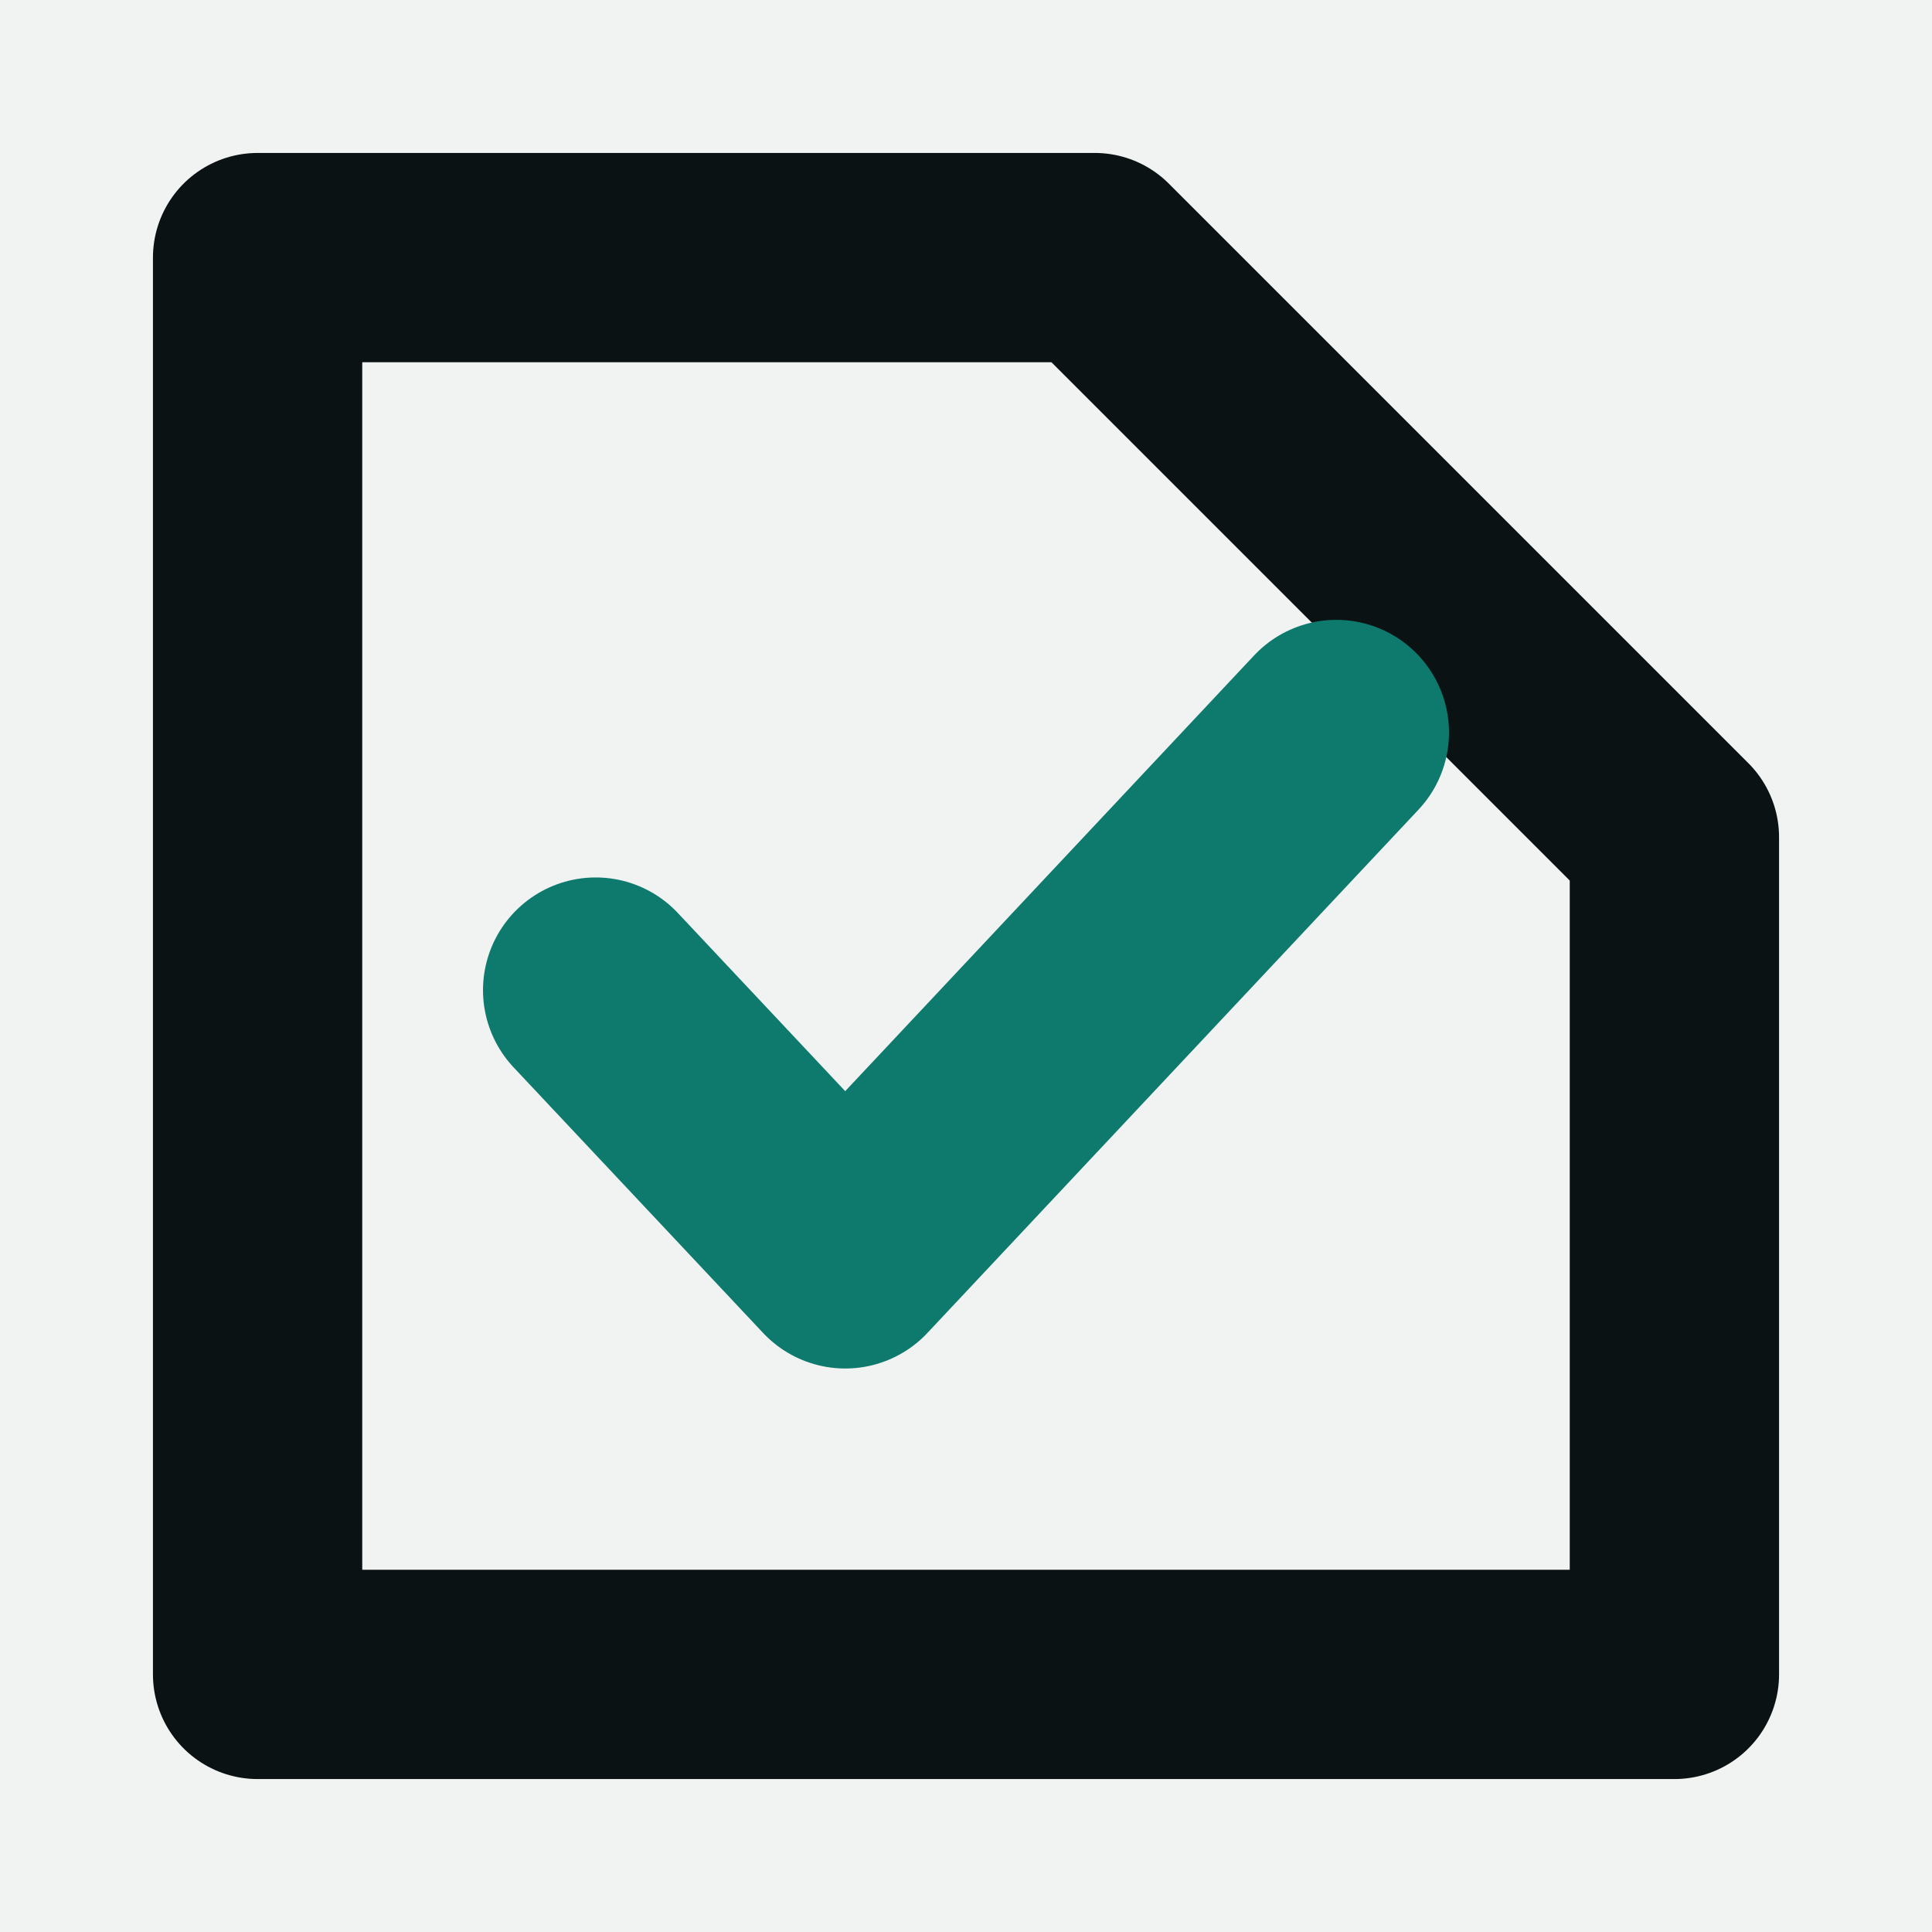
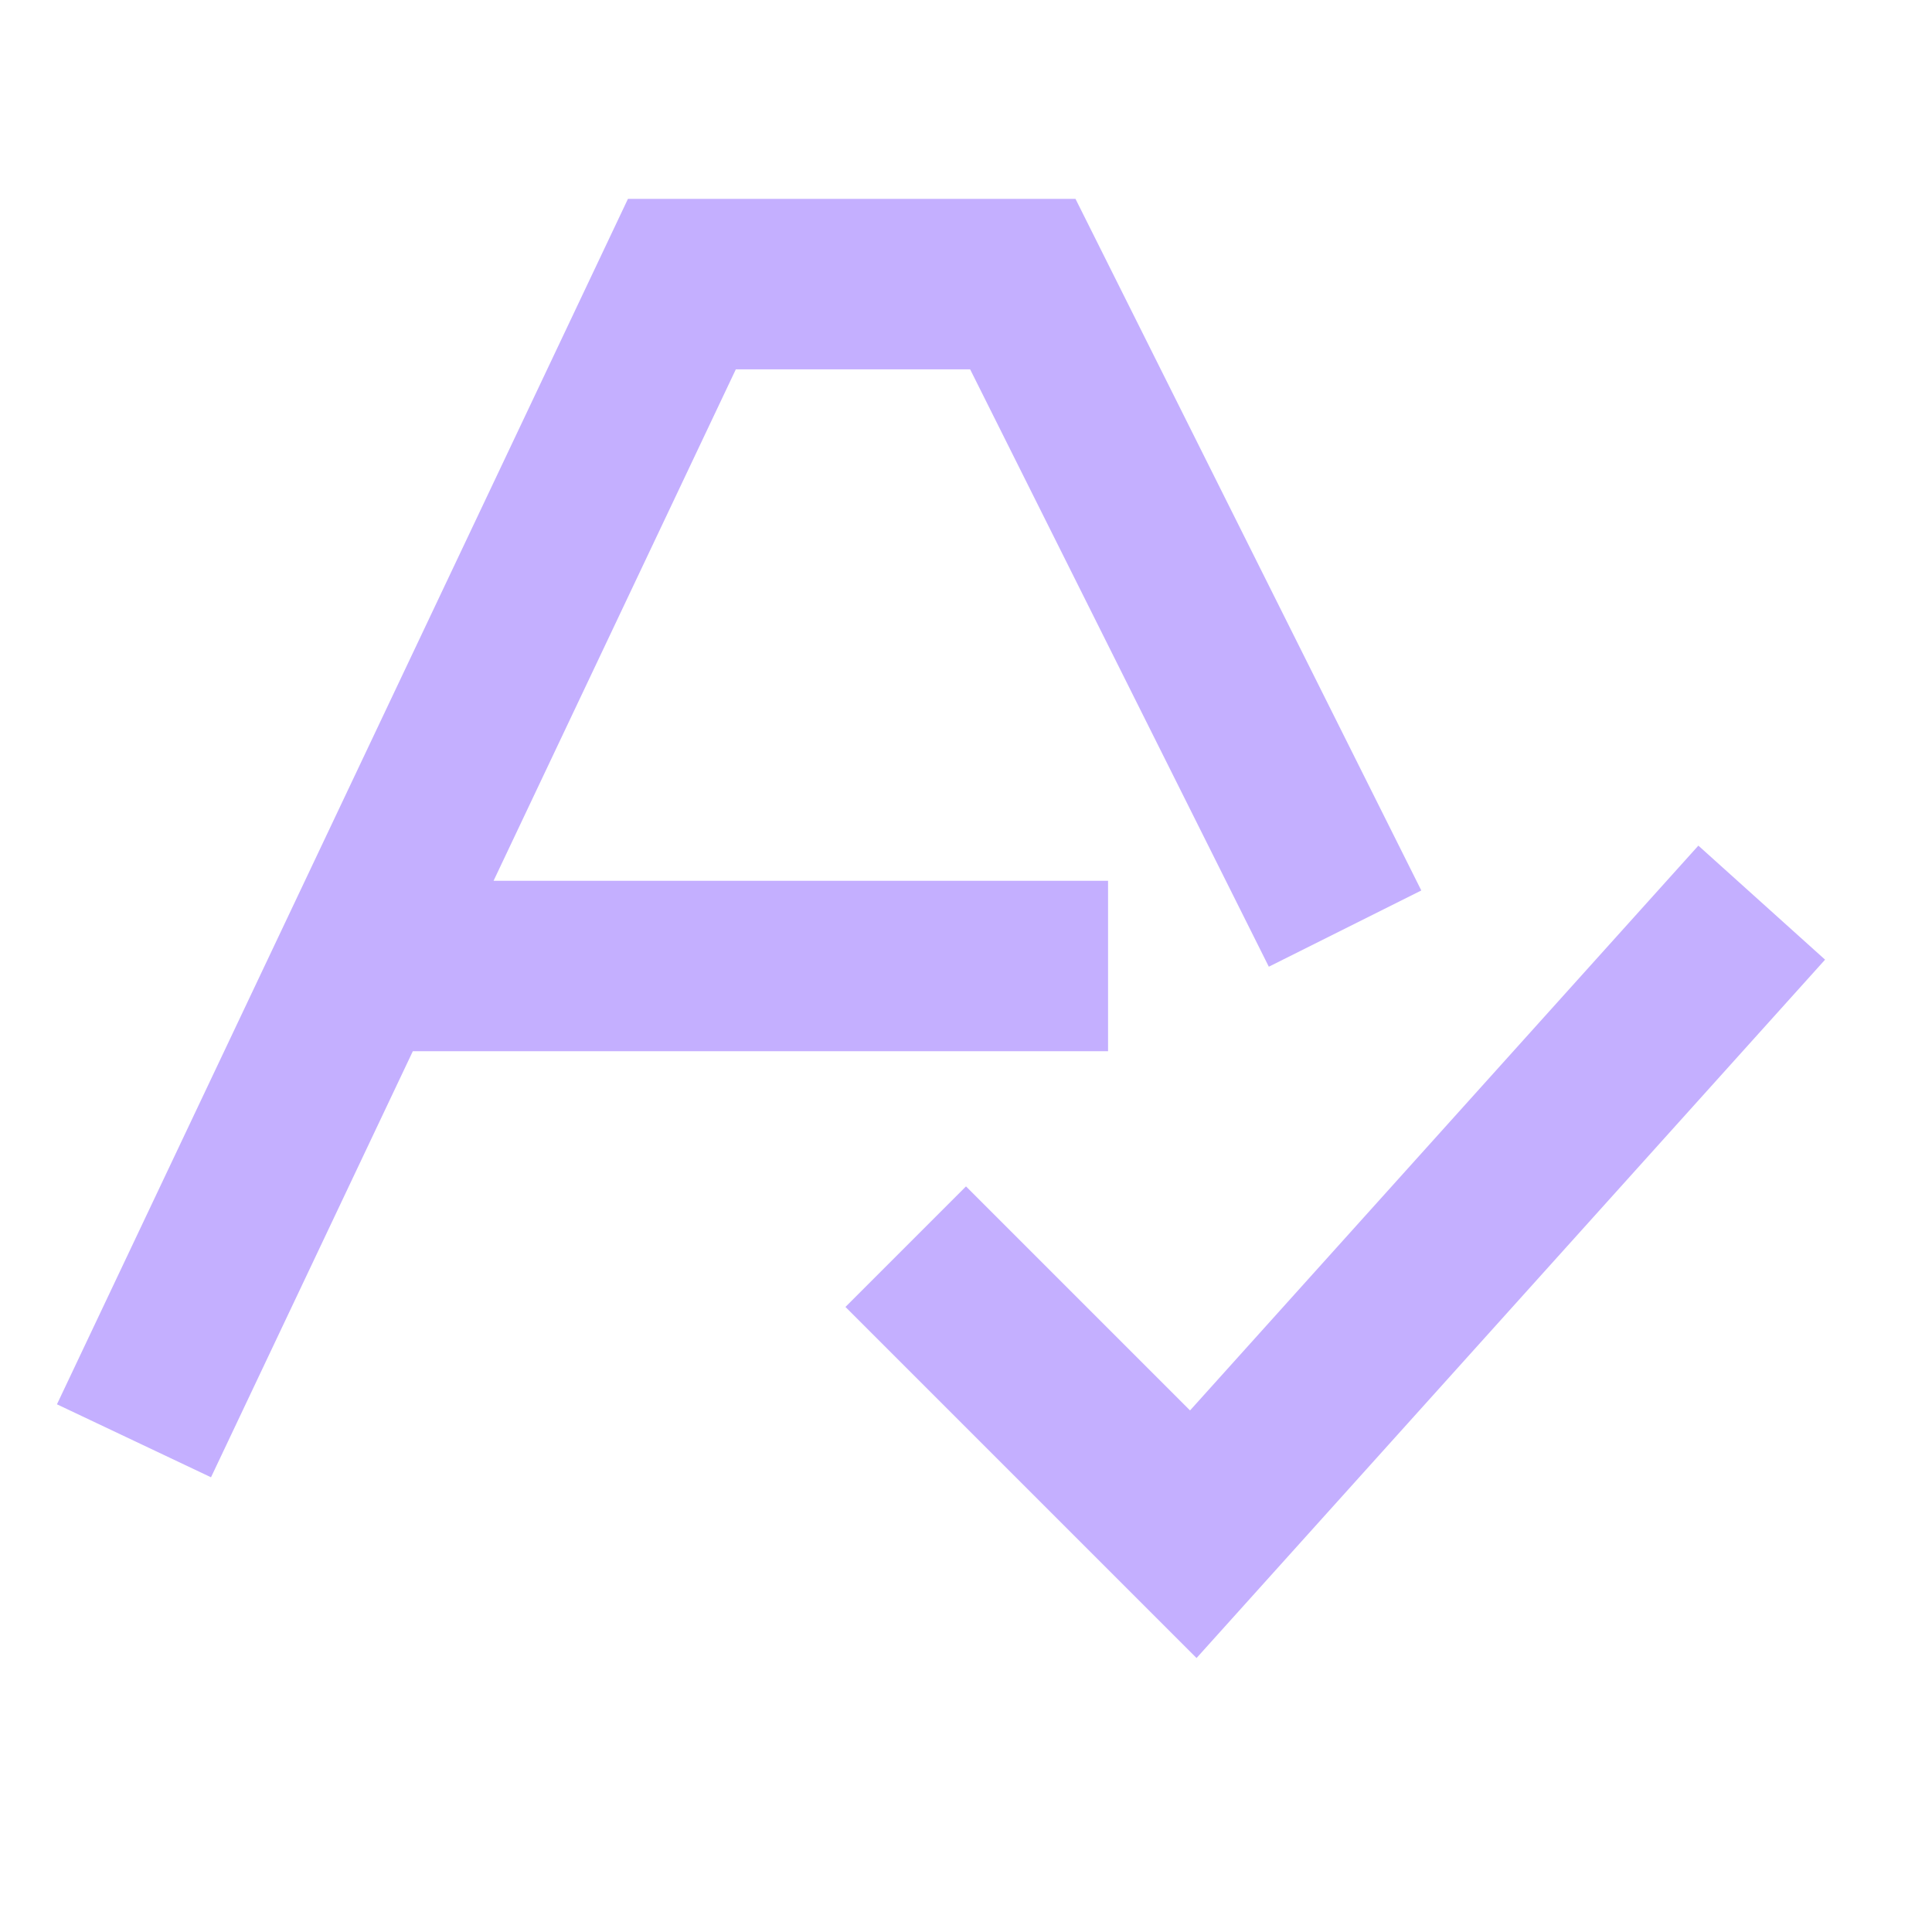
- <svg xmlns="http://www.w3.org/2000/svg" viewBox="0 0 24 24">
-   <rect width="24" height="24" fill="#F0F3F2" />
-   <path d="M3.2 3.2h10.4l7.2 7.2v10.4H3.2V3.2Z" fill="none" stroke="#0B1214" stroke-width="2.6" stroke-linejoin="round" />
-   <path d="M7.4 12.3l3.1 3.3 6.1-6.5" fill="none" stroke="#0E7A6D" stroke-width="2.8" stroke-linecap="round" stroke-linejoin="round" />
+ <svg xmlns="http://www.w3.org/2000/svg" viewBox="0 0 34 34">
+   <path d="M3 24 12 5h6l5 10M8 17h10M17 23l4 4L30 17" fill="none" stroke="#c4afff" stroke-width="3" stroke-linecap="square" stroke-linejoin="miter" />
</svg>
